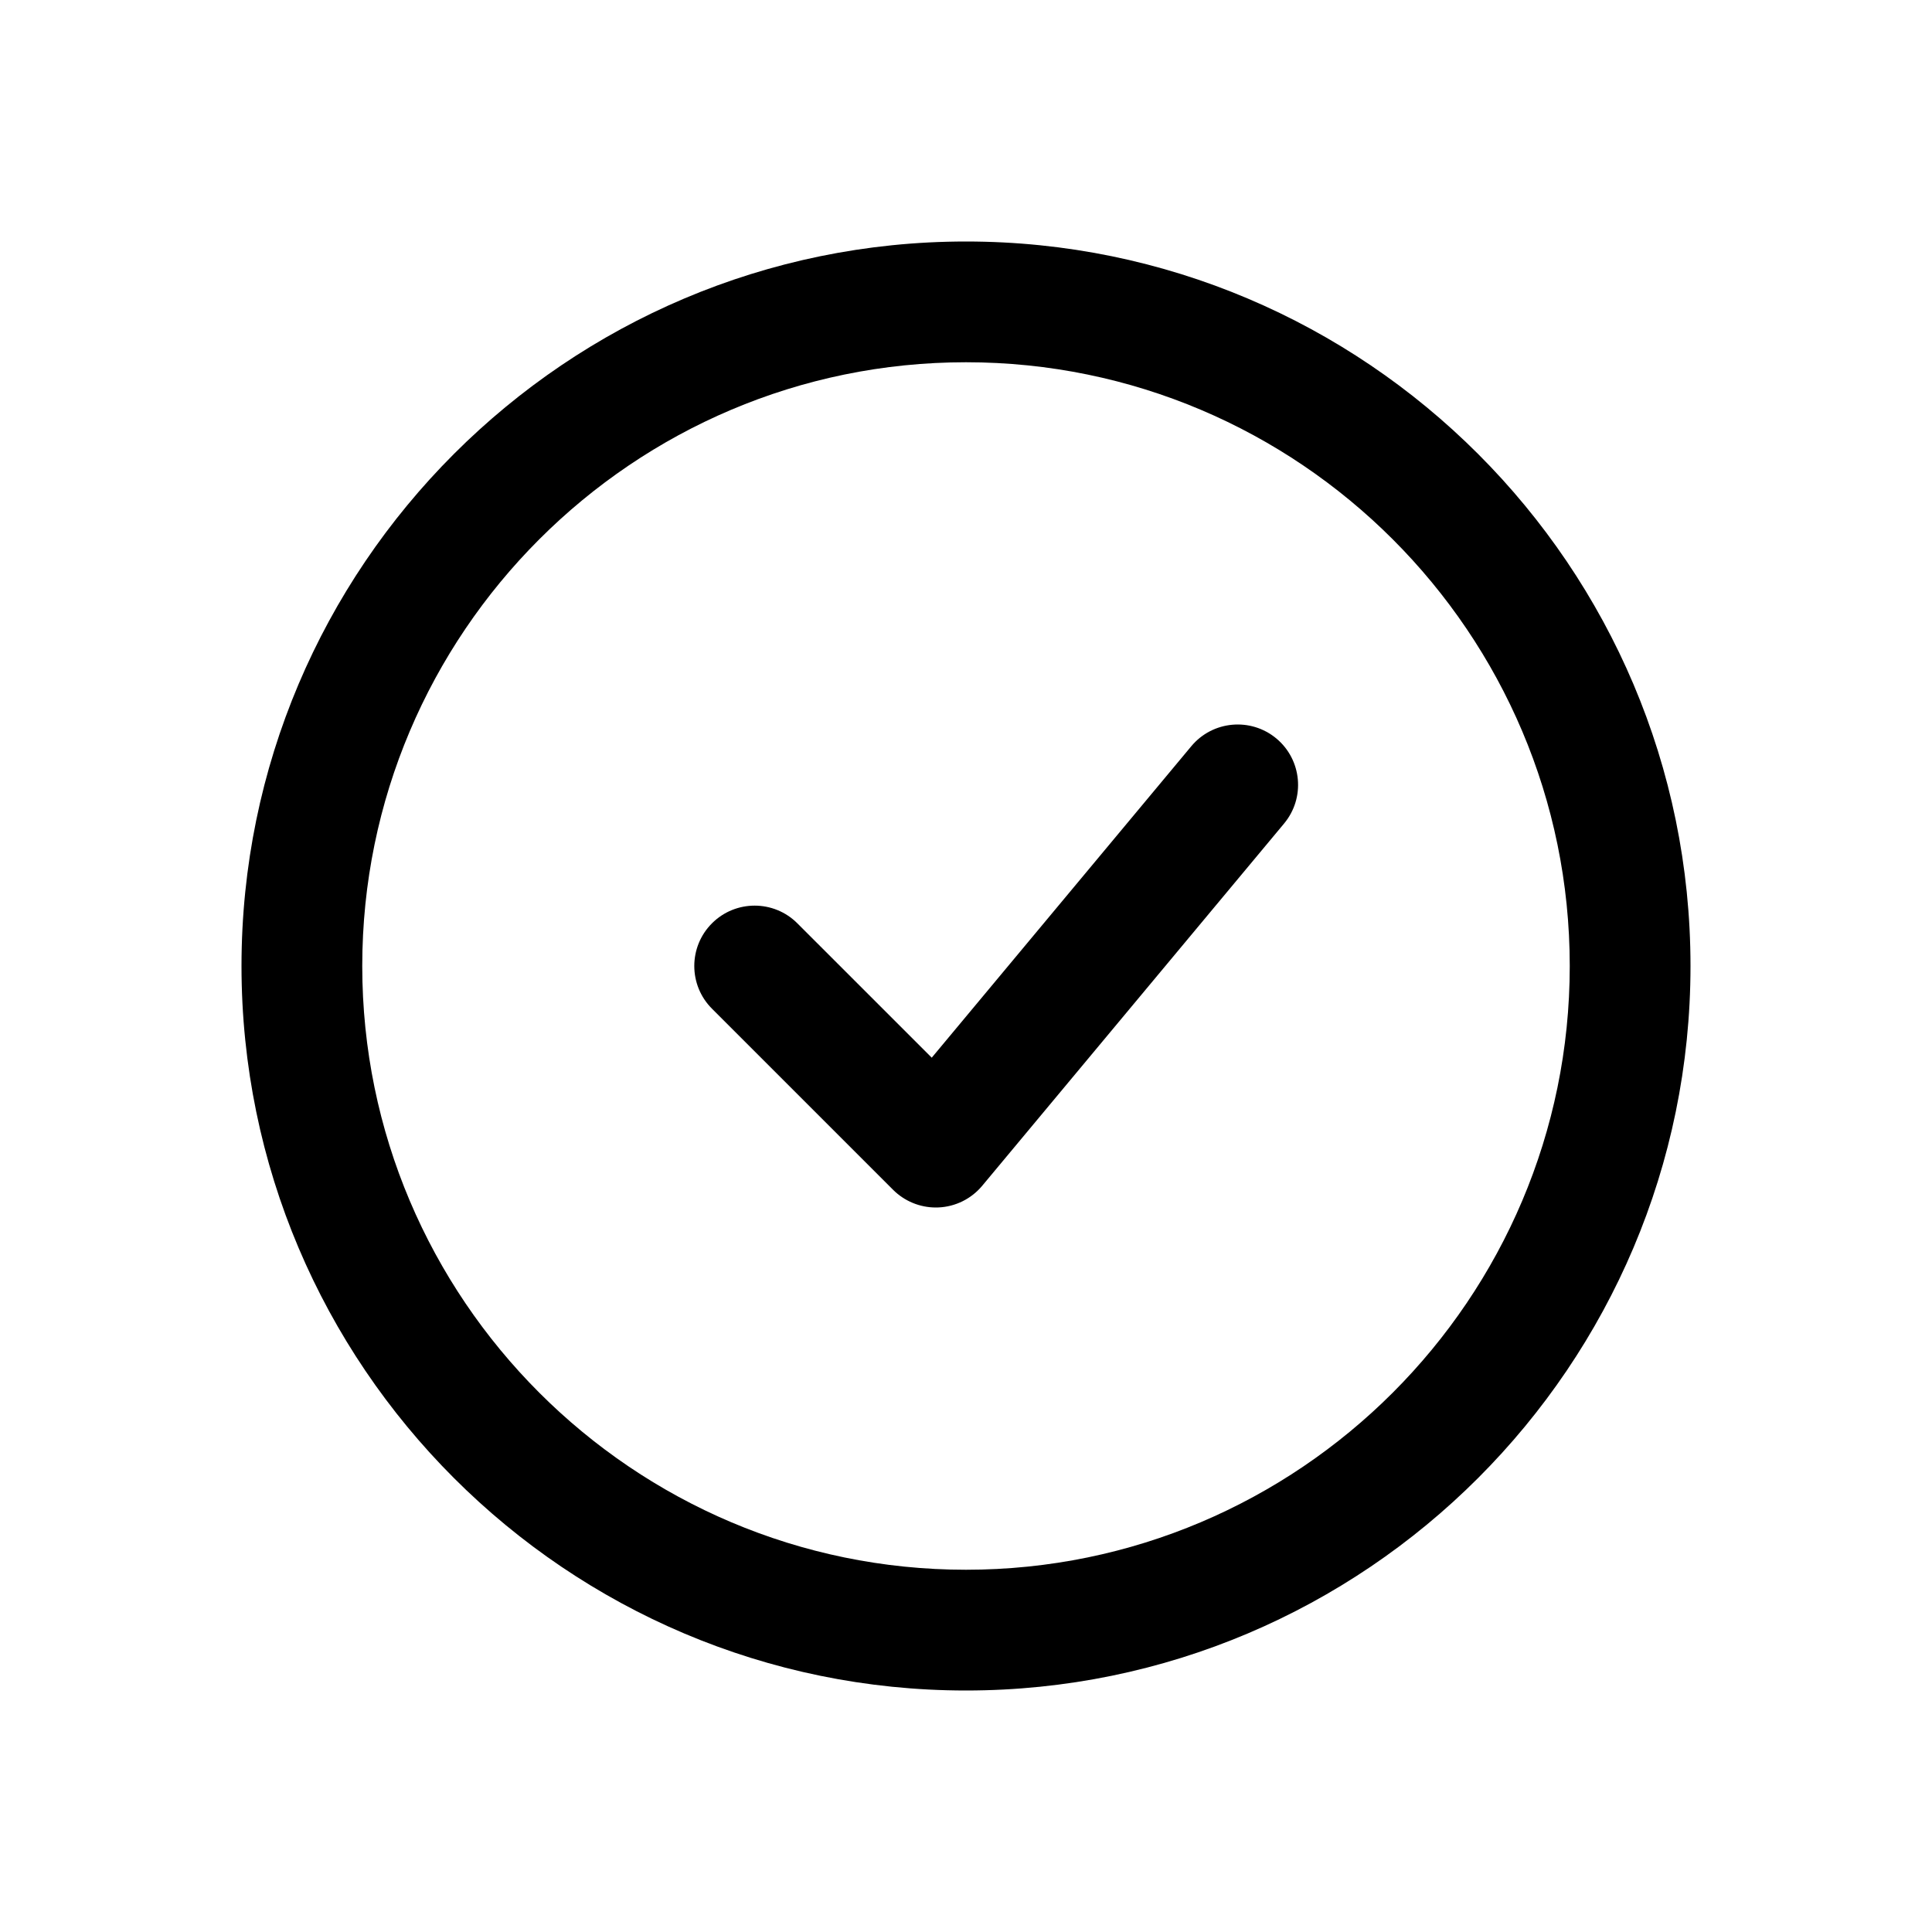
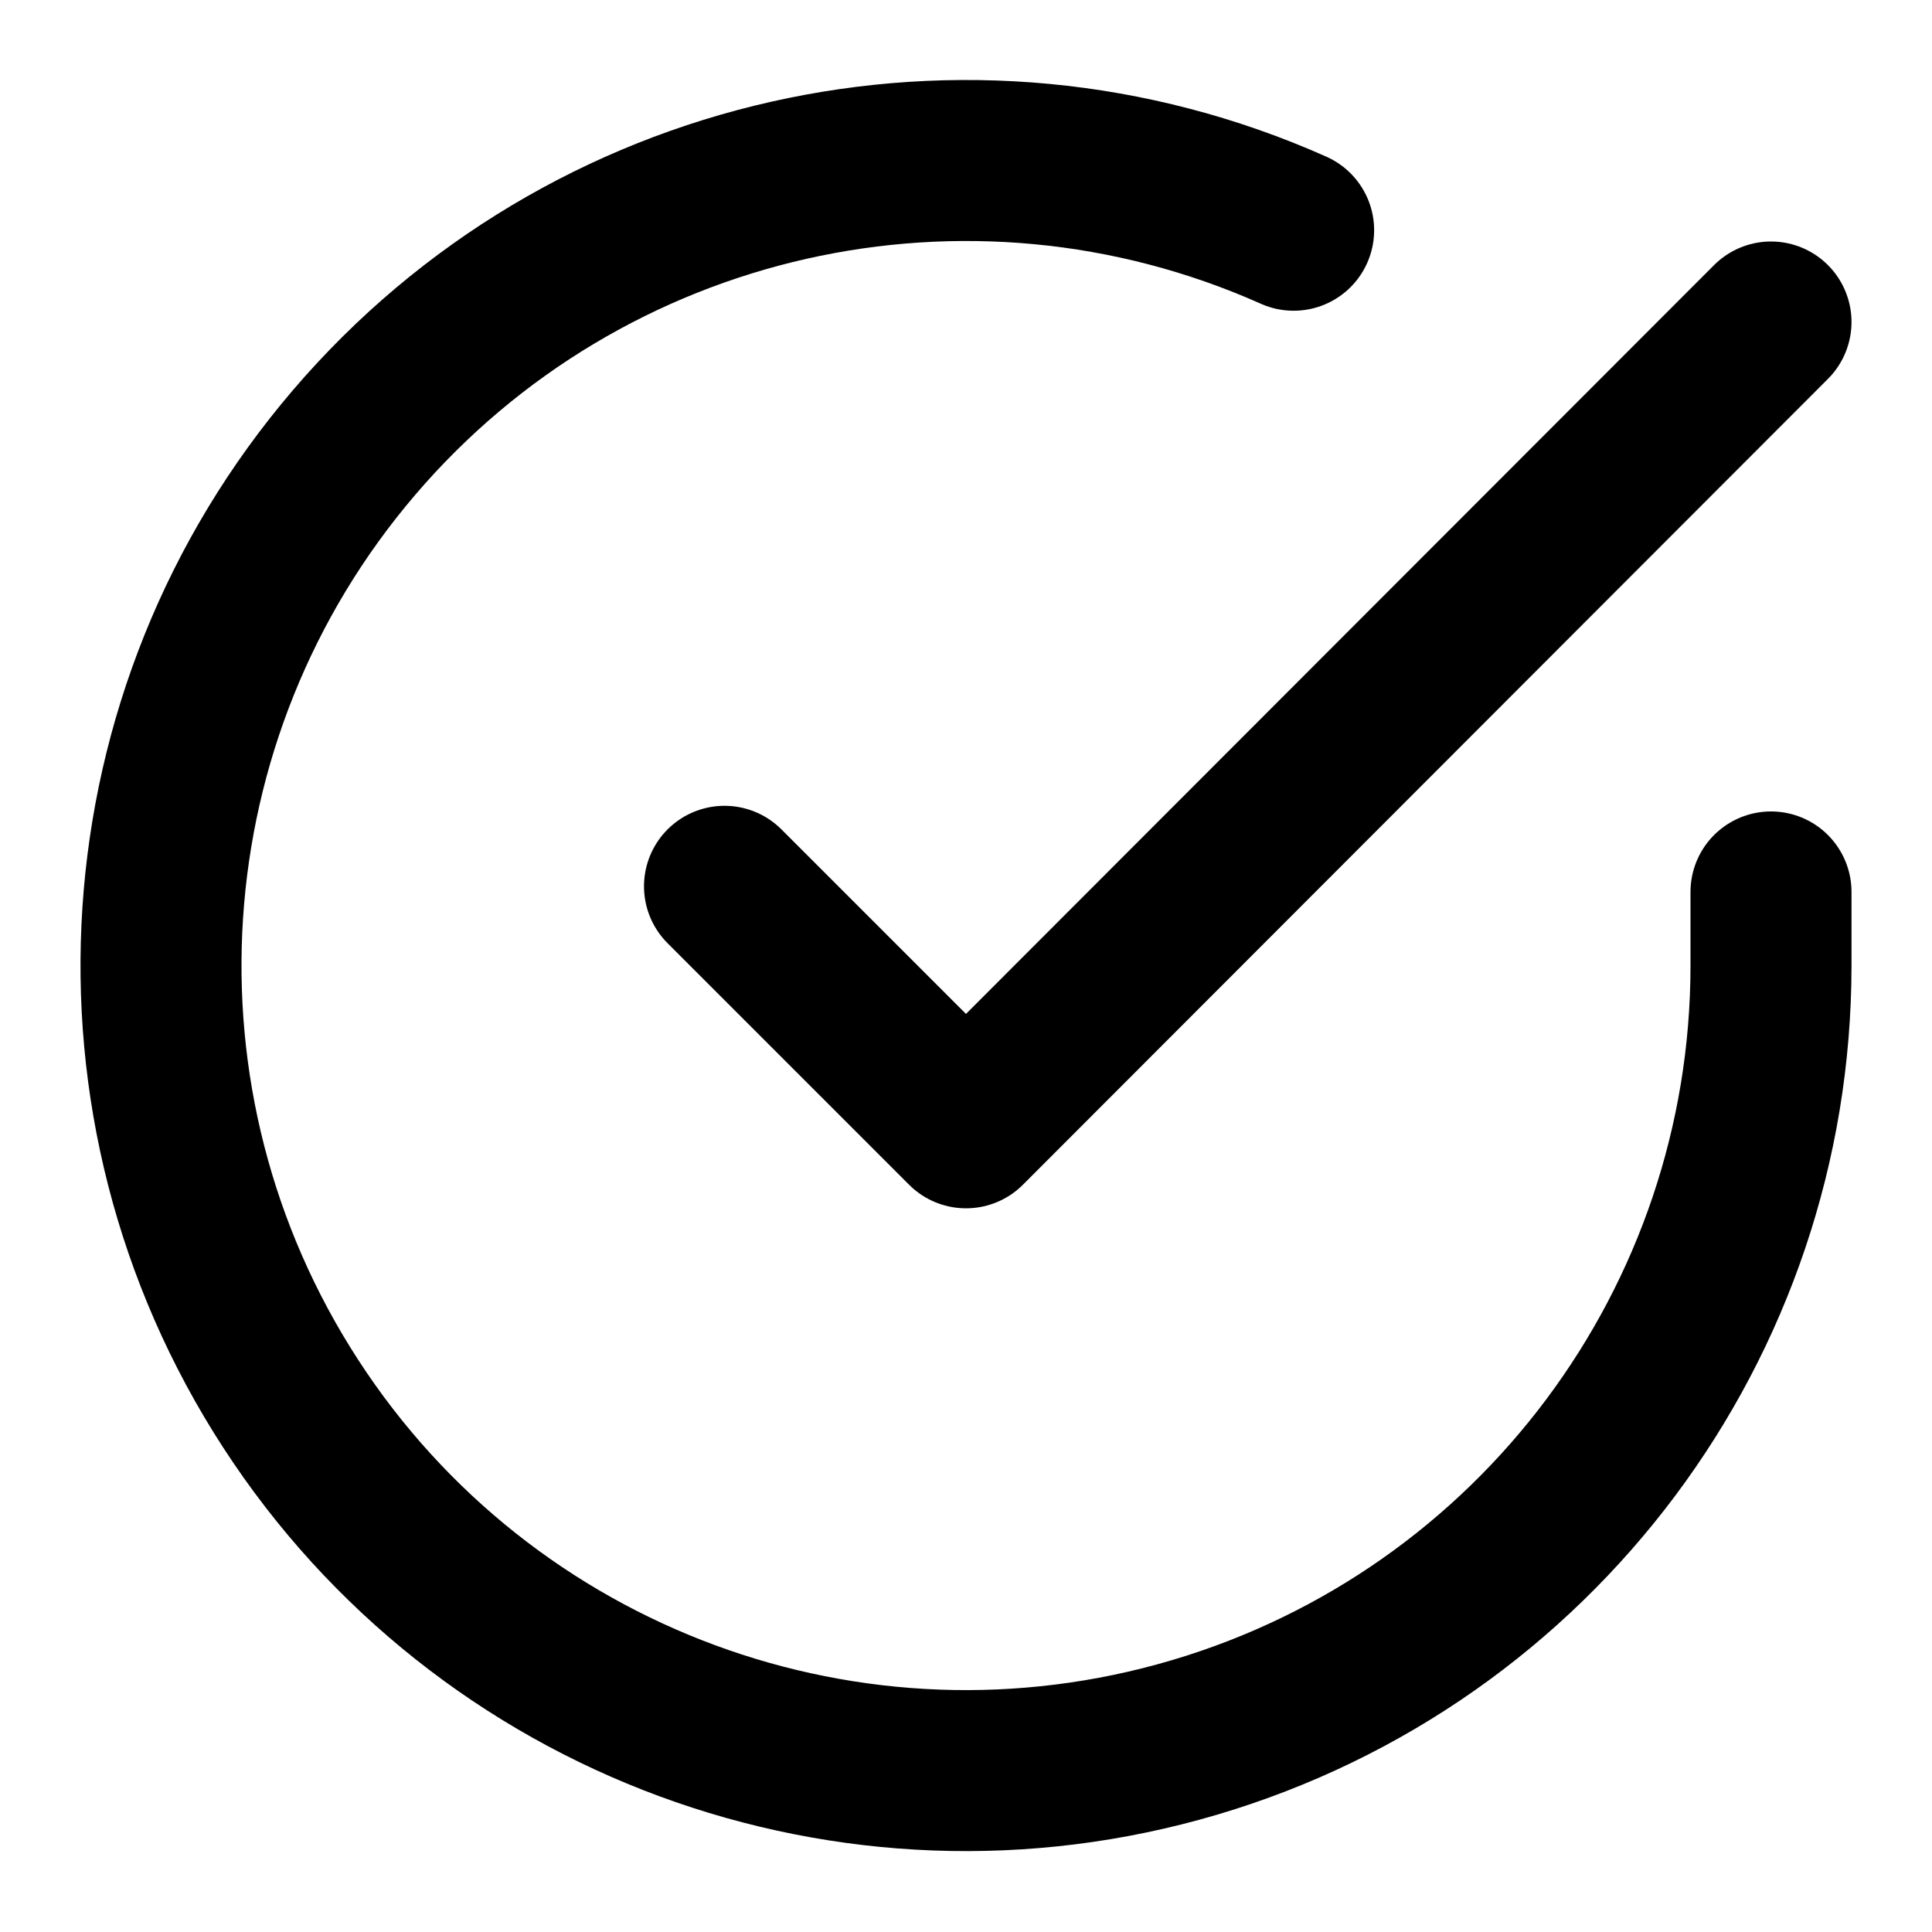
- <svg xmlns="http://www.w3.org/2000/svg" class="icon" id="Layer" enable-background="new 0 0 64 64" height="512" viewBox="0 0 64 64" width="512">
-   <path d="m32 8c-13.234 0-24 10.766-24 24s10.766 24 24 24 24-10.766 24-24-10.766-24-24-24zm0 44c-11.028 0-20-8.972-20-20s8.972-20 20-20 20 8.972 20 20-8.972 20-20 20z" />
-   <path d="m39.463 24.72-8.598 10.317-4.452-4.451c-.78-.781-2.048-.781-2.828 0-.781.781-.781 2.047 0 2.828l6 6c.377.376.886.586 1.415.586.03 0 .061 0 .091-.002.561-.025 1.086-.286 1.446-.718l10-12c.707-.849.592-2.109-.256-2.817-.849-.706-2.111-.592-2.818.257z" />
+ <svg xmlns="http://www.w3.org/2000/svg" width="30" height="30" viewBox="0 0 24 24" fill="none" stroke="currentColor" stroke-width="2" stroke-linecap="round" stroke-linejoin="round" class="feather feather-check-circle">
+   <path d="M22 11.08V12a10 10 0 1 1-5.93-9.14" />
+   <polyline points="22 4 12 14.01 9 11.01" />
</svg>
